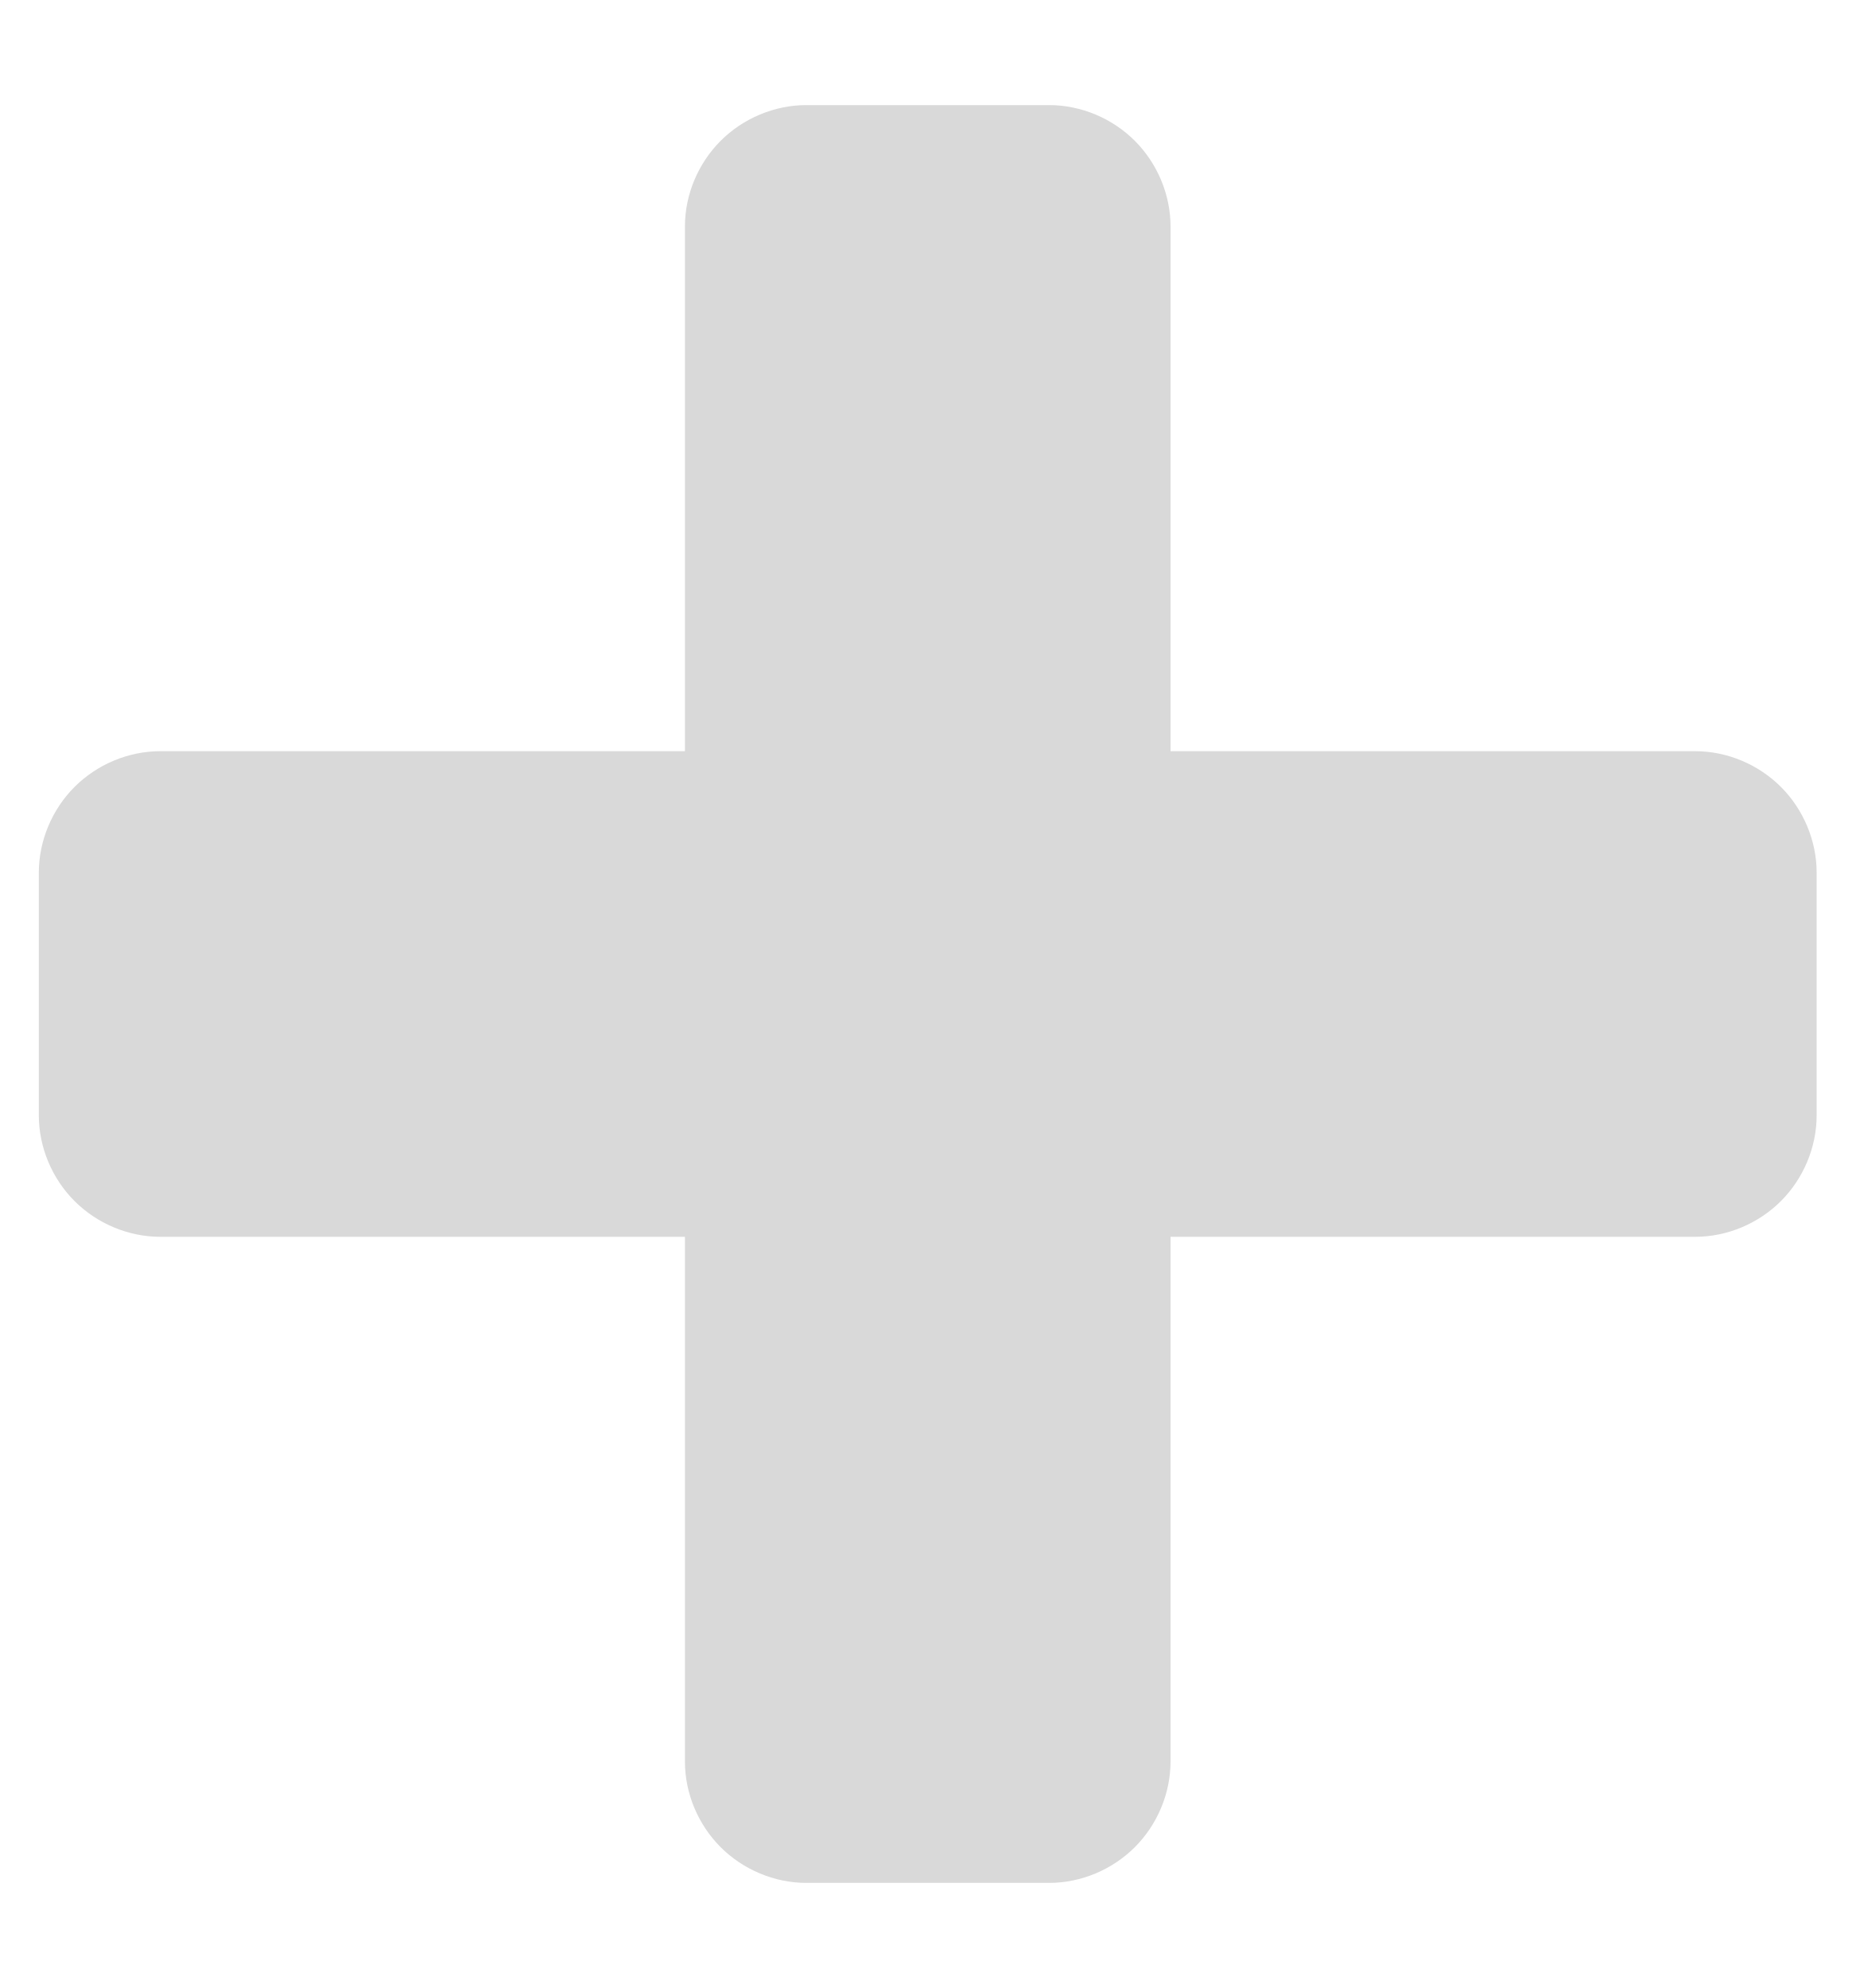
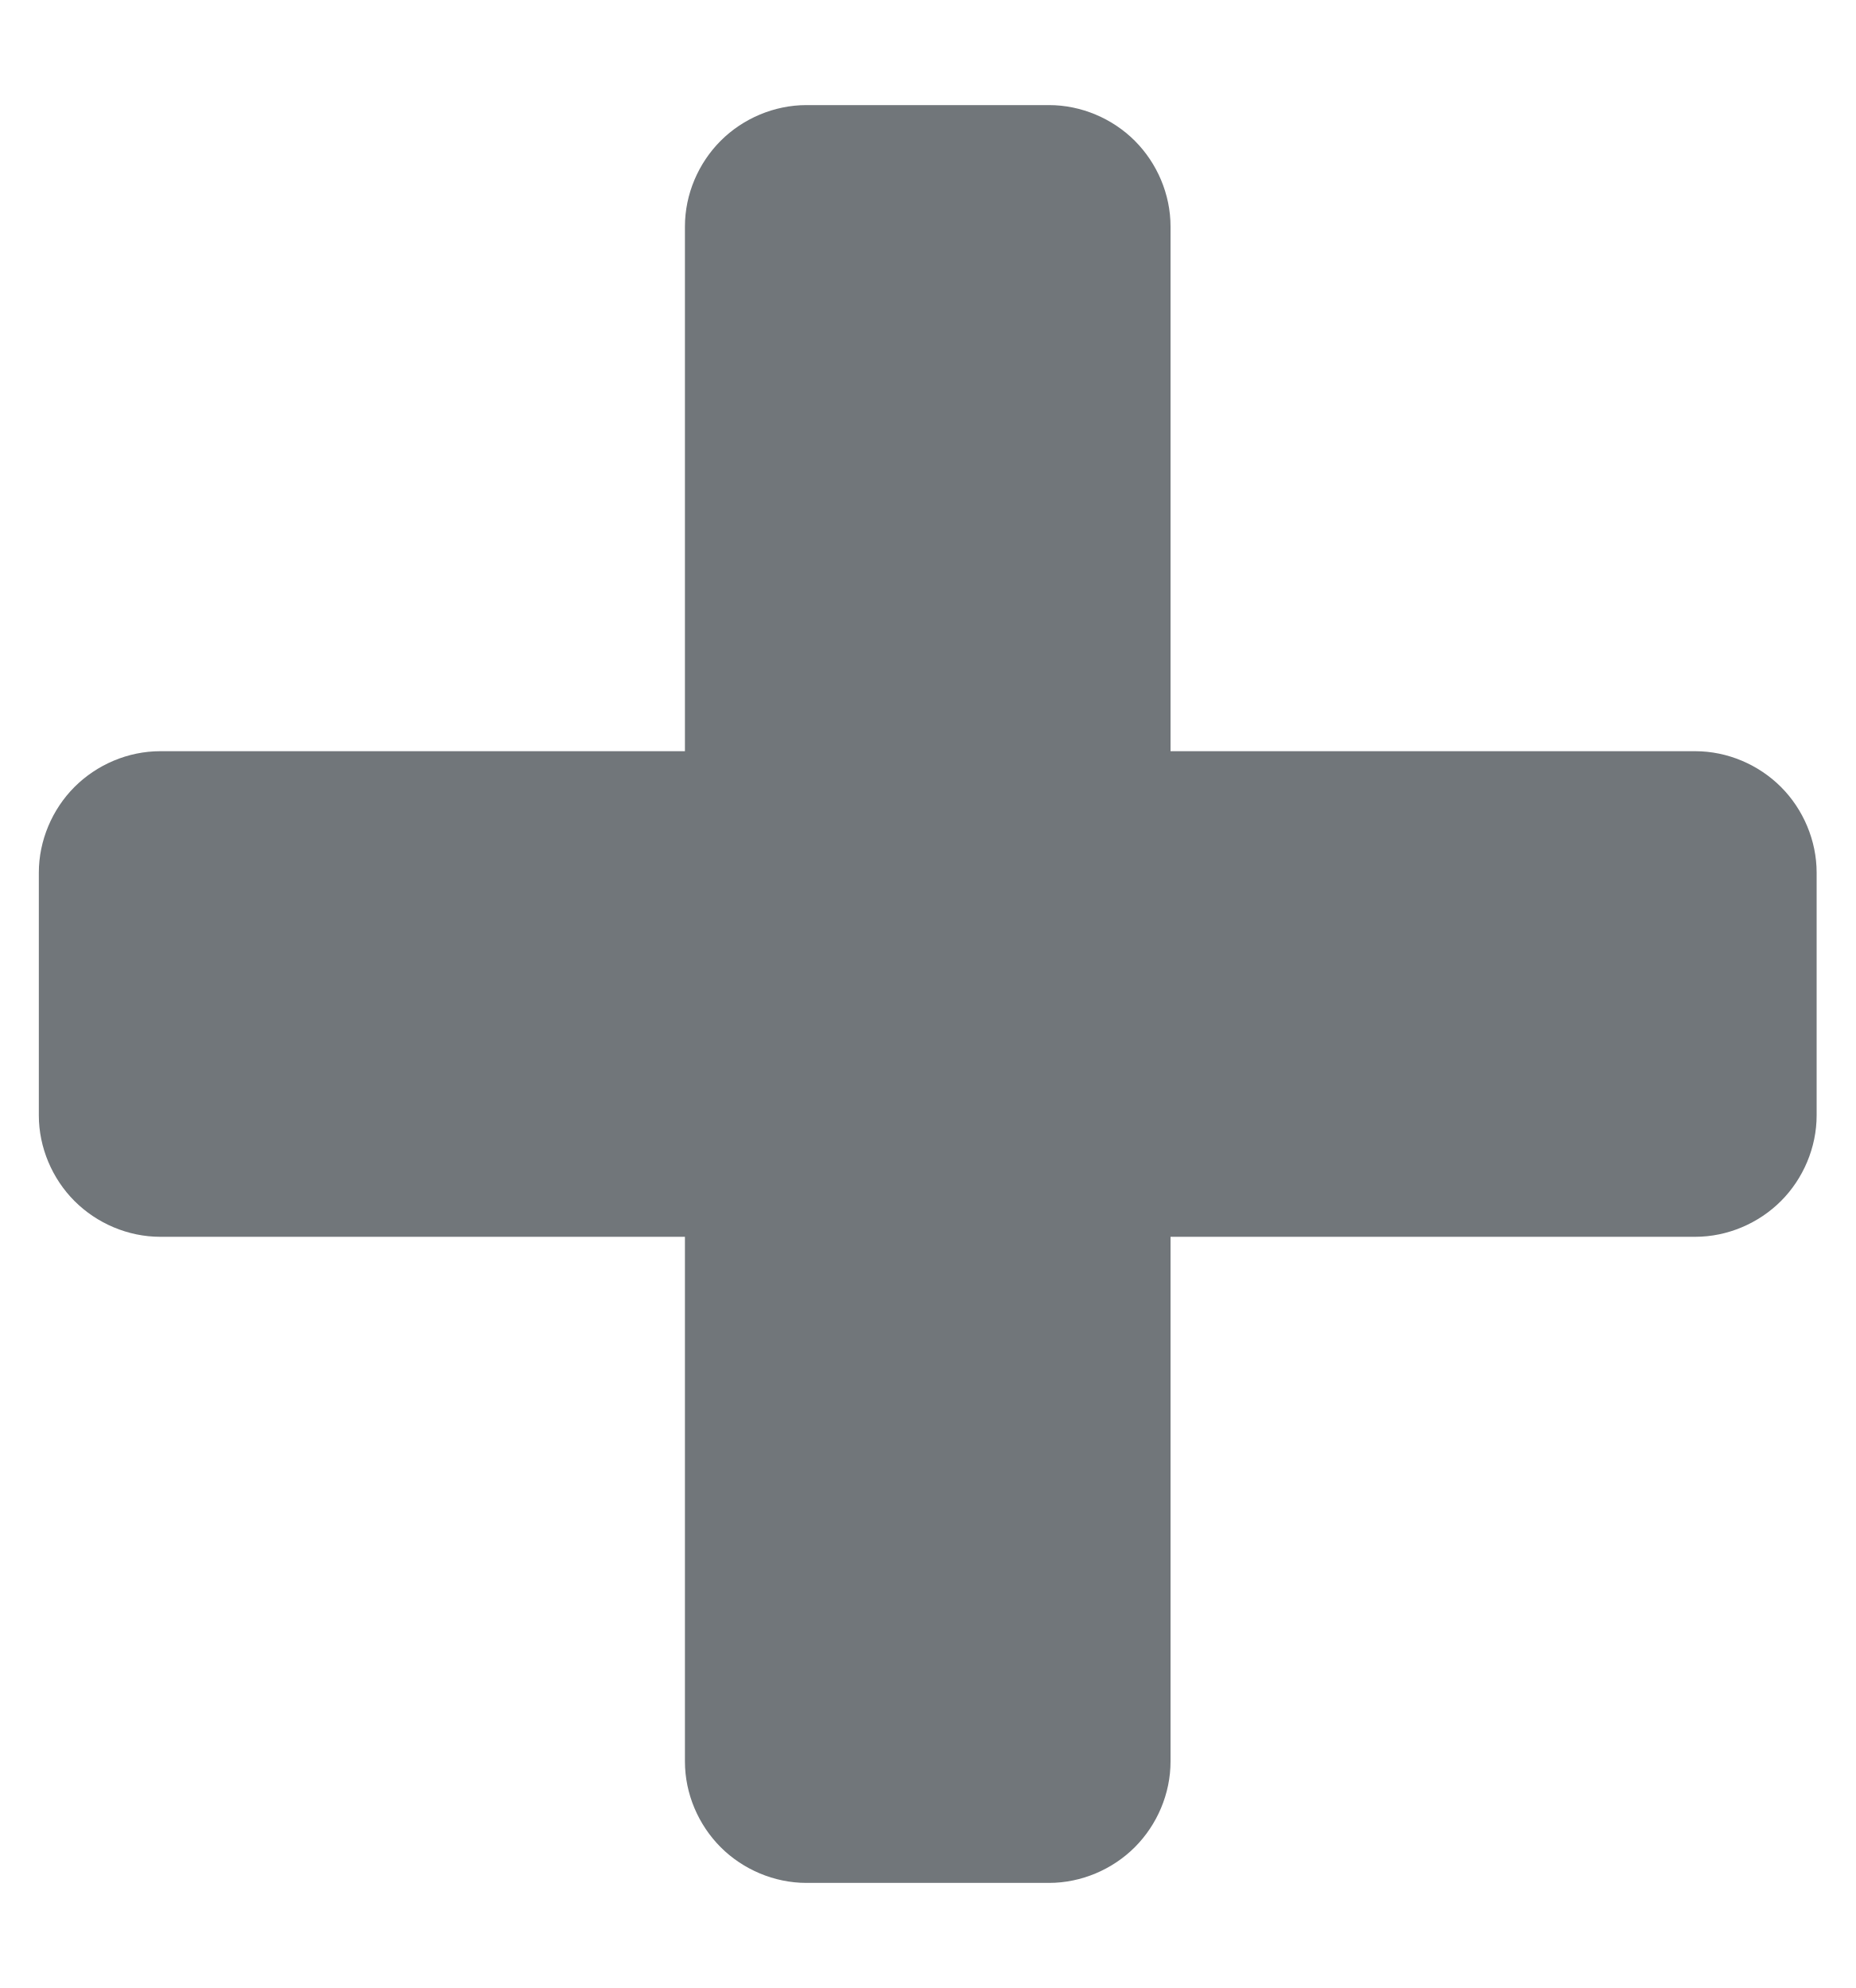
<svg xmlns="http://www.w3.org/2000/svg" width="14" height="15" viewBox="0 0 14 15" fill="none">
-   <path fill-rule="evenodd" clip-rule="evenodd" d="M5.438 13.938C5.606 14.106 5.842 14.207 6.084 14.207H7.916C8.158 14.207 8.394 14.106 8.562 13.938C8.731 13.769 8.832 13.534 8.832 13.291L8.832 9.332L12.791 9.332C13.034 9.332 13.269 9.231 13.438 9.062C13.606 8.894 13.707 8.658 13.707 8.416L13.707 6.584C13.707 6.342 13.606 6.106 13.438 5.938C13.269 5.769 13.034 5.668 12.791 5.668L8.832 5.668L8.832 1.709C8.832 1.466 8.731 1.231 8.562 1.062C8.394 0.894 8.158 0.793 7.916 0.793H6.084C5.842 0.793 5.606 0.894 5.438 1.062C5.269 1.231 5.168 1.466 5.168 1.709L5.168 5.668L1.209 5.668C0.966 5.668 0.731 5.769 0.562 5.938C0.394 6.106 0.293 6.342 0.293 6.584L0.293 8.416C0.293 8.658 0.394 8.894 0.562 9.062C0.731 9.231 0.966 9.332 1.209 9.332L5.168 9.332L5.168 13.291C5.168 13.534 5.269 13.769 5.438 13.938Z" fill="#D9D9D9" />
+   <path fill-rule="evenodd" clip-rule="evenodd" d="M5.438 13.938C5.606 14.106 5.842 14.207 6.084 14.207H7.916C8.158 14.207 8.394 14.106 8.562 13.938C8.731 13.769 8.832 13.534 8.832 13.291L8.832 9.332L12.791 9.332C13.034 9.332 13.269 9.231 13.438 9.062C13.606 8.894 13.707 8.658 13.707 8.416L13.707 6.584C13.707 6.342 13.606 6.106 13.438 5.938C13.269 5.769 13.034 5.668 12.791 5.668L8.832 5.668L8.832 1.709C8.832 1.466 8.731 1.231 8.562 1.062C8.394 0.894 8.158 0.793 7.916 0.793H6.084C5.842 0.793 5.606 0.894 5.438 1.062C5.269 1.231 5.168 1.466 5.168 1.709L5.168 5.668L1.209 5.668C0.966 5.668 0.731 5.769 0.562 5.938C0.394 6.106 0.293 6.342 0.293 6.584L0.293 8.416C0.293 8.658 0.394 8.894 0.562 9.062C0.731 9.231 0.966 9.332 1.209 9.332L5.168 9.332L5.168 13.291C5.168 13.534 5.269 13.769 5.438 13.938Z" fill="#71767a" />
</svg>
